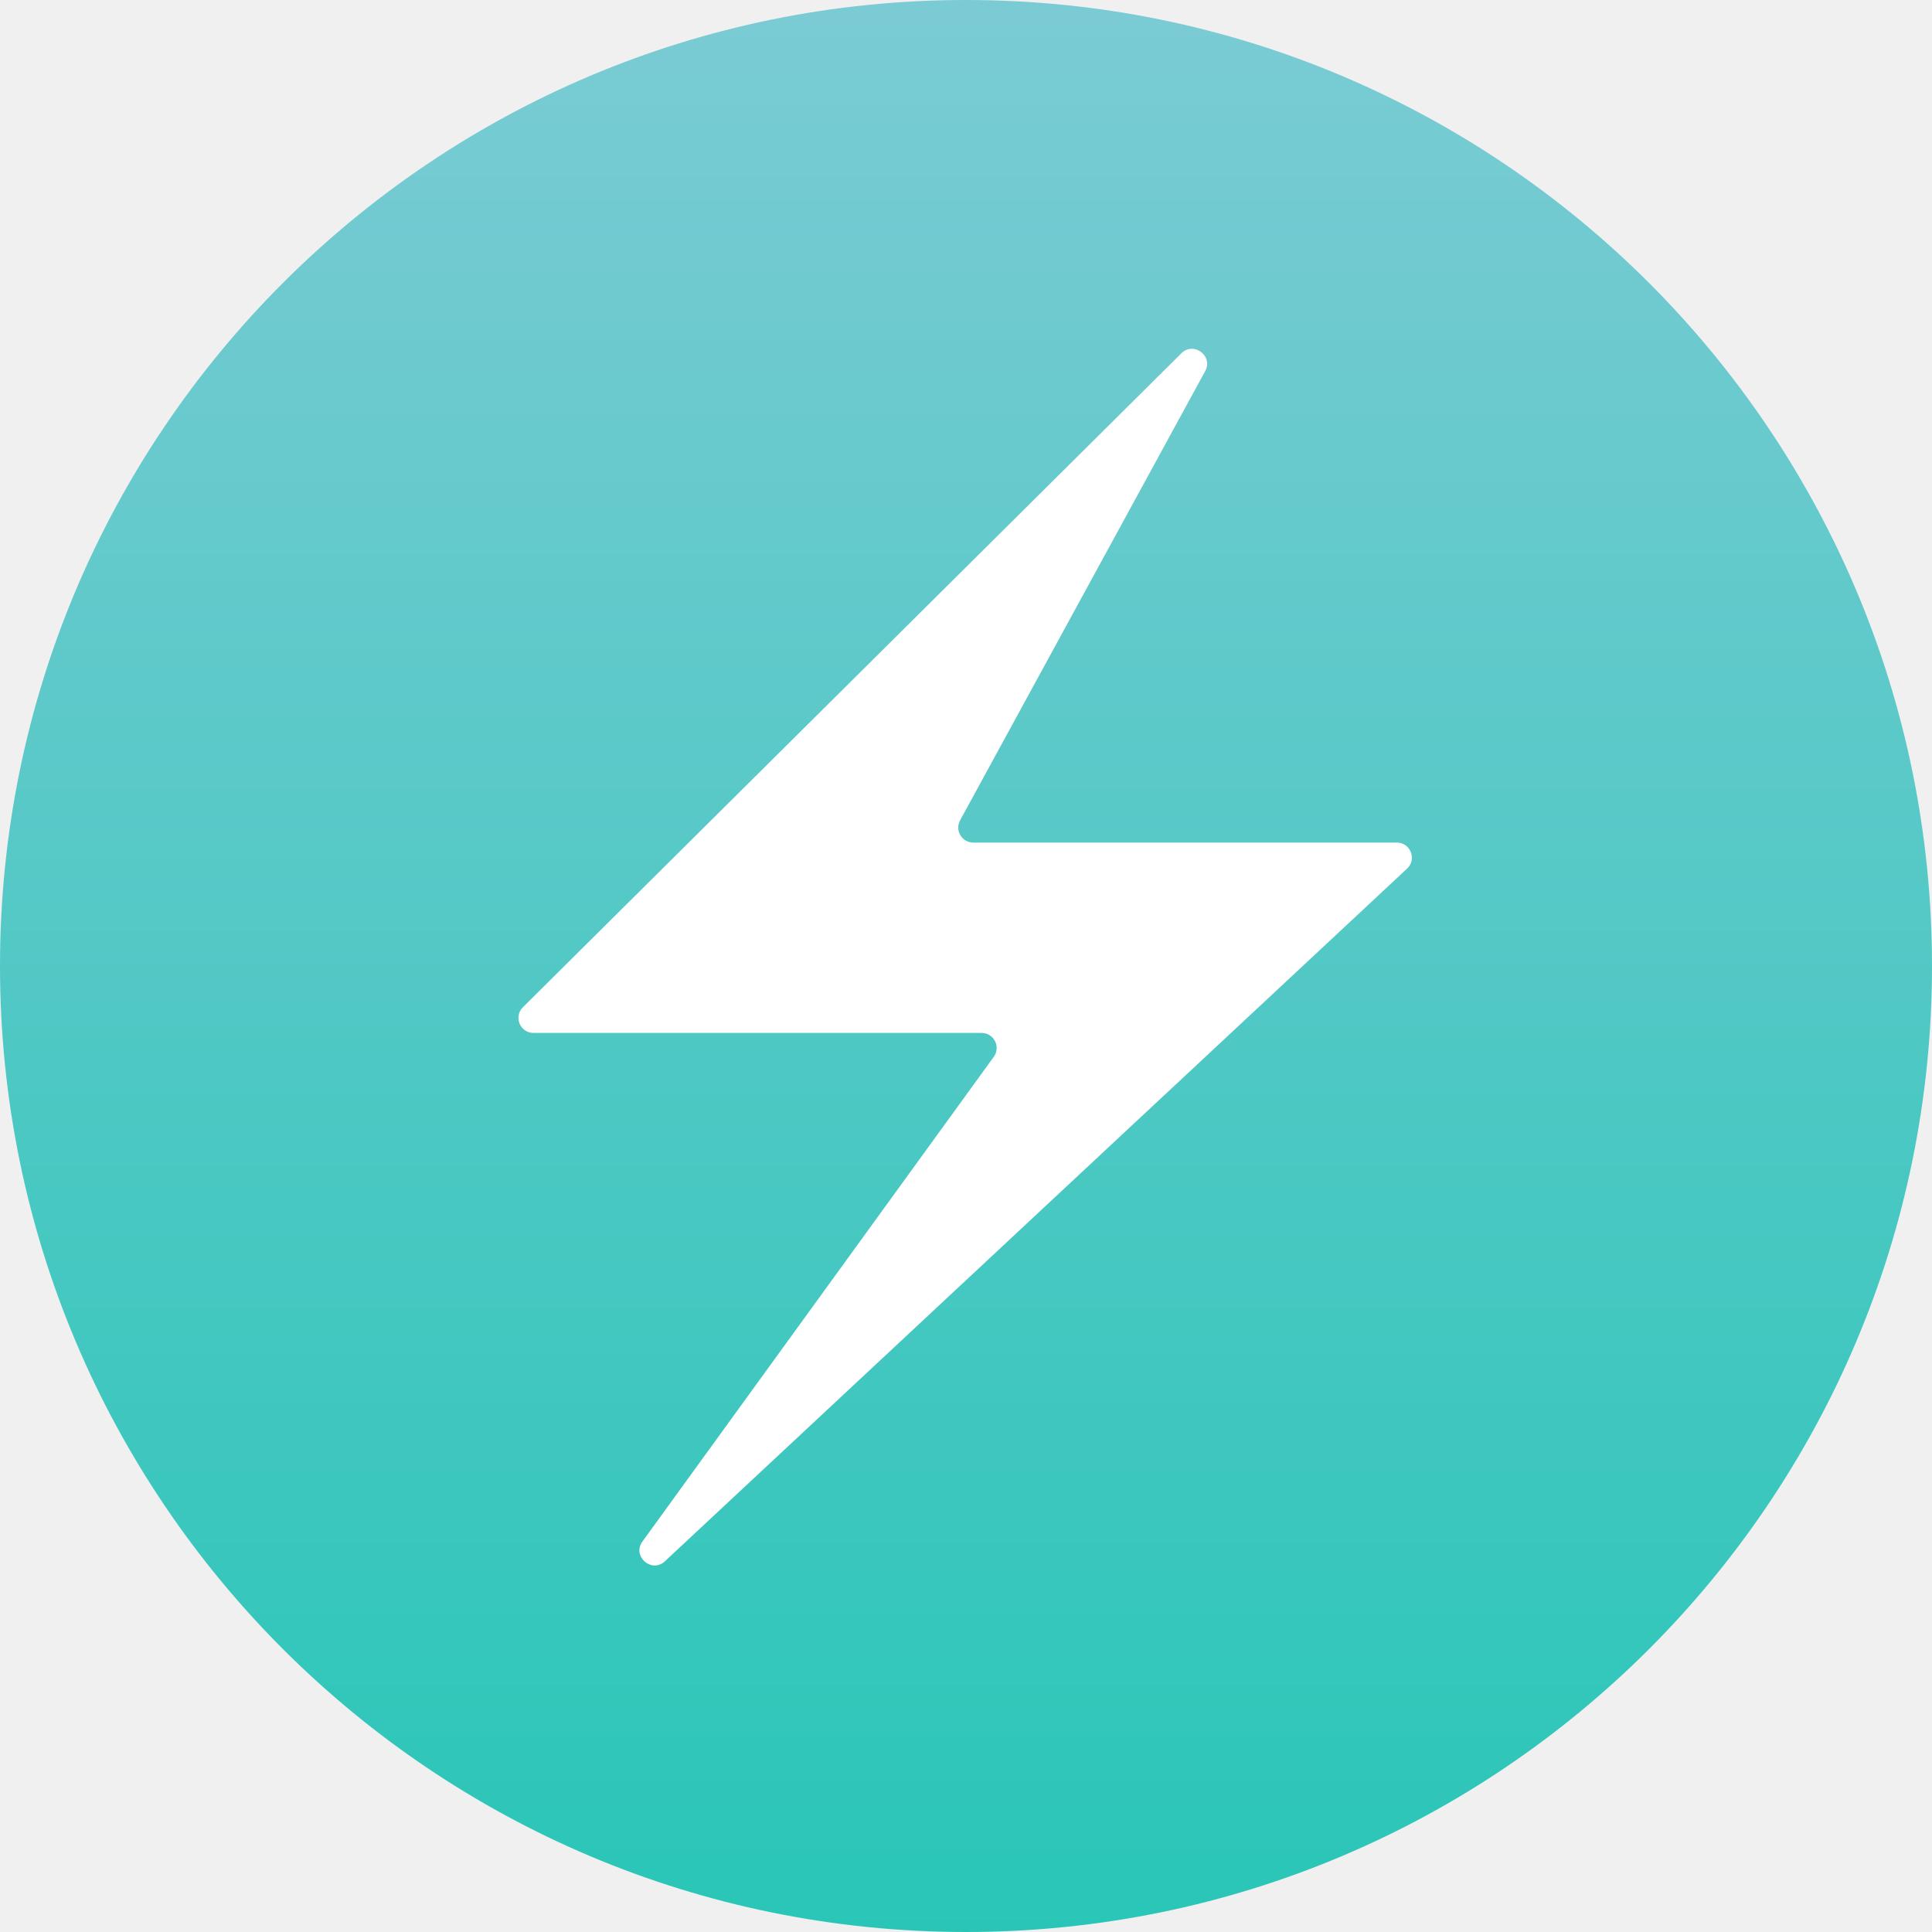
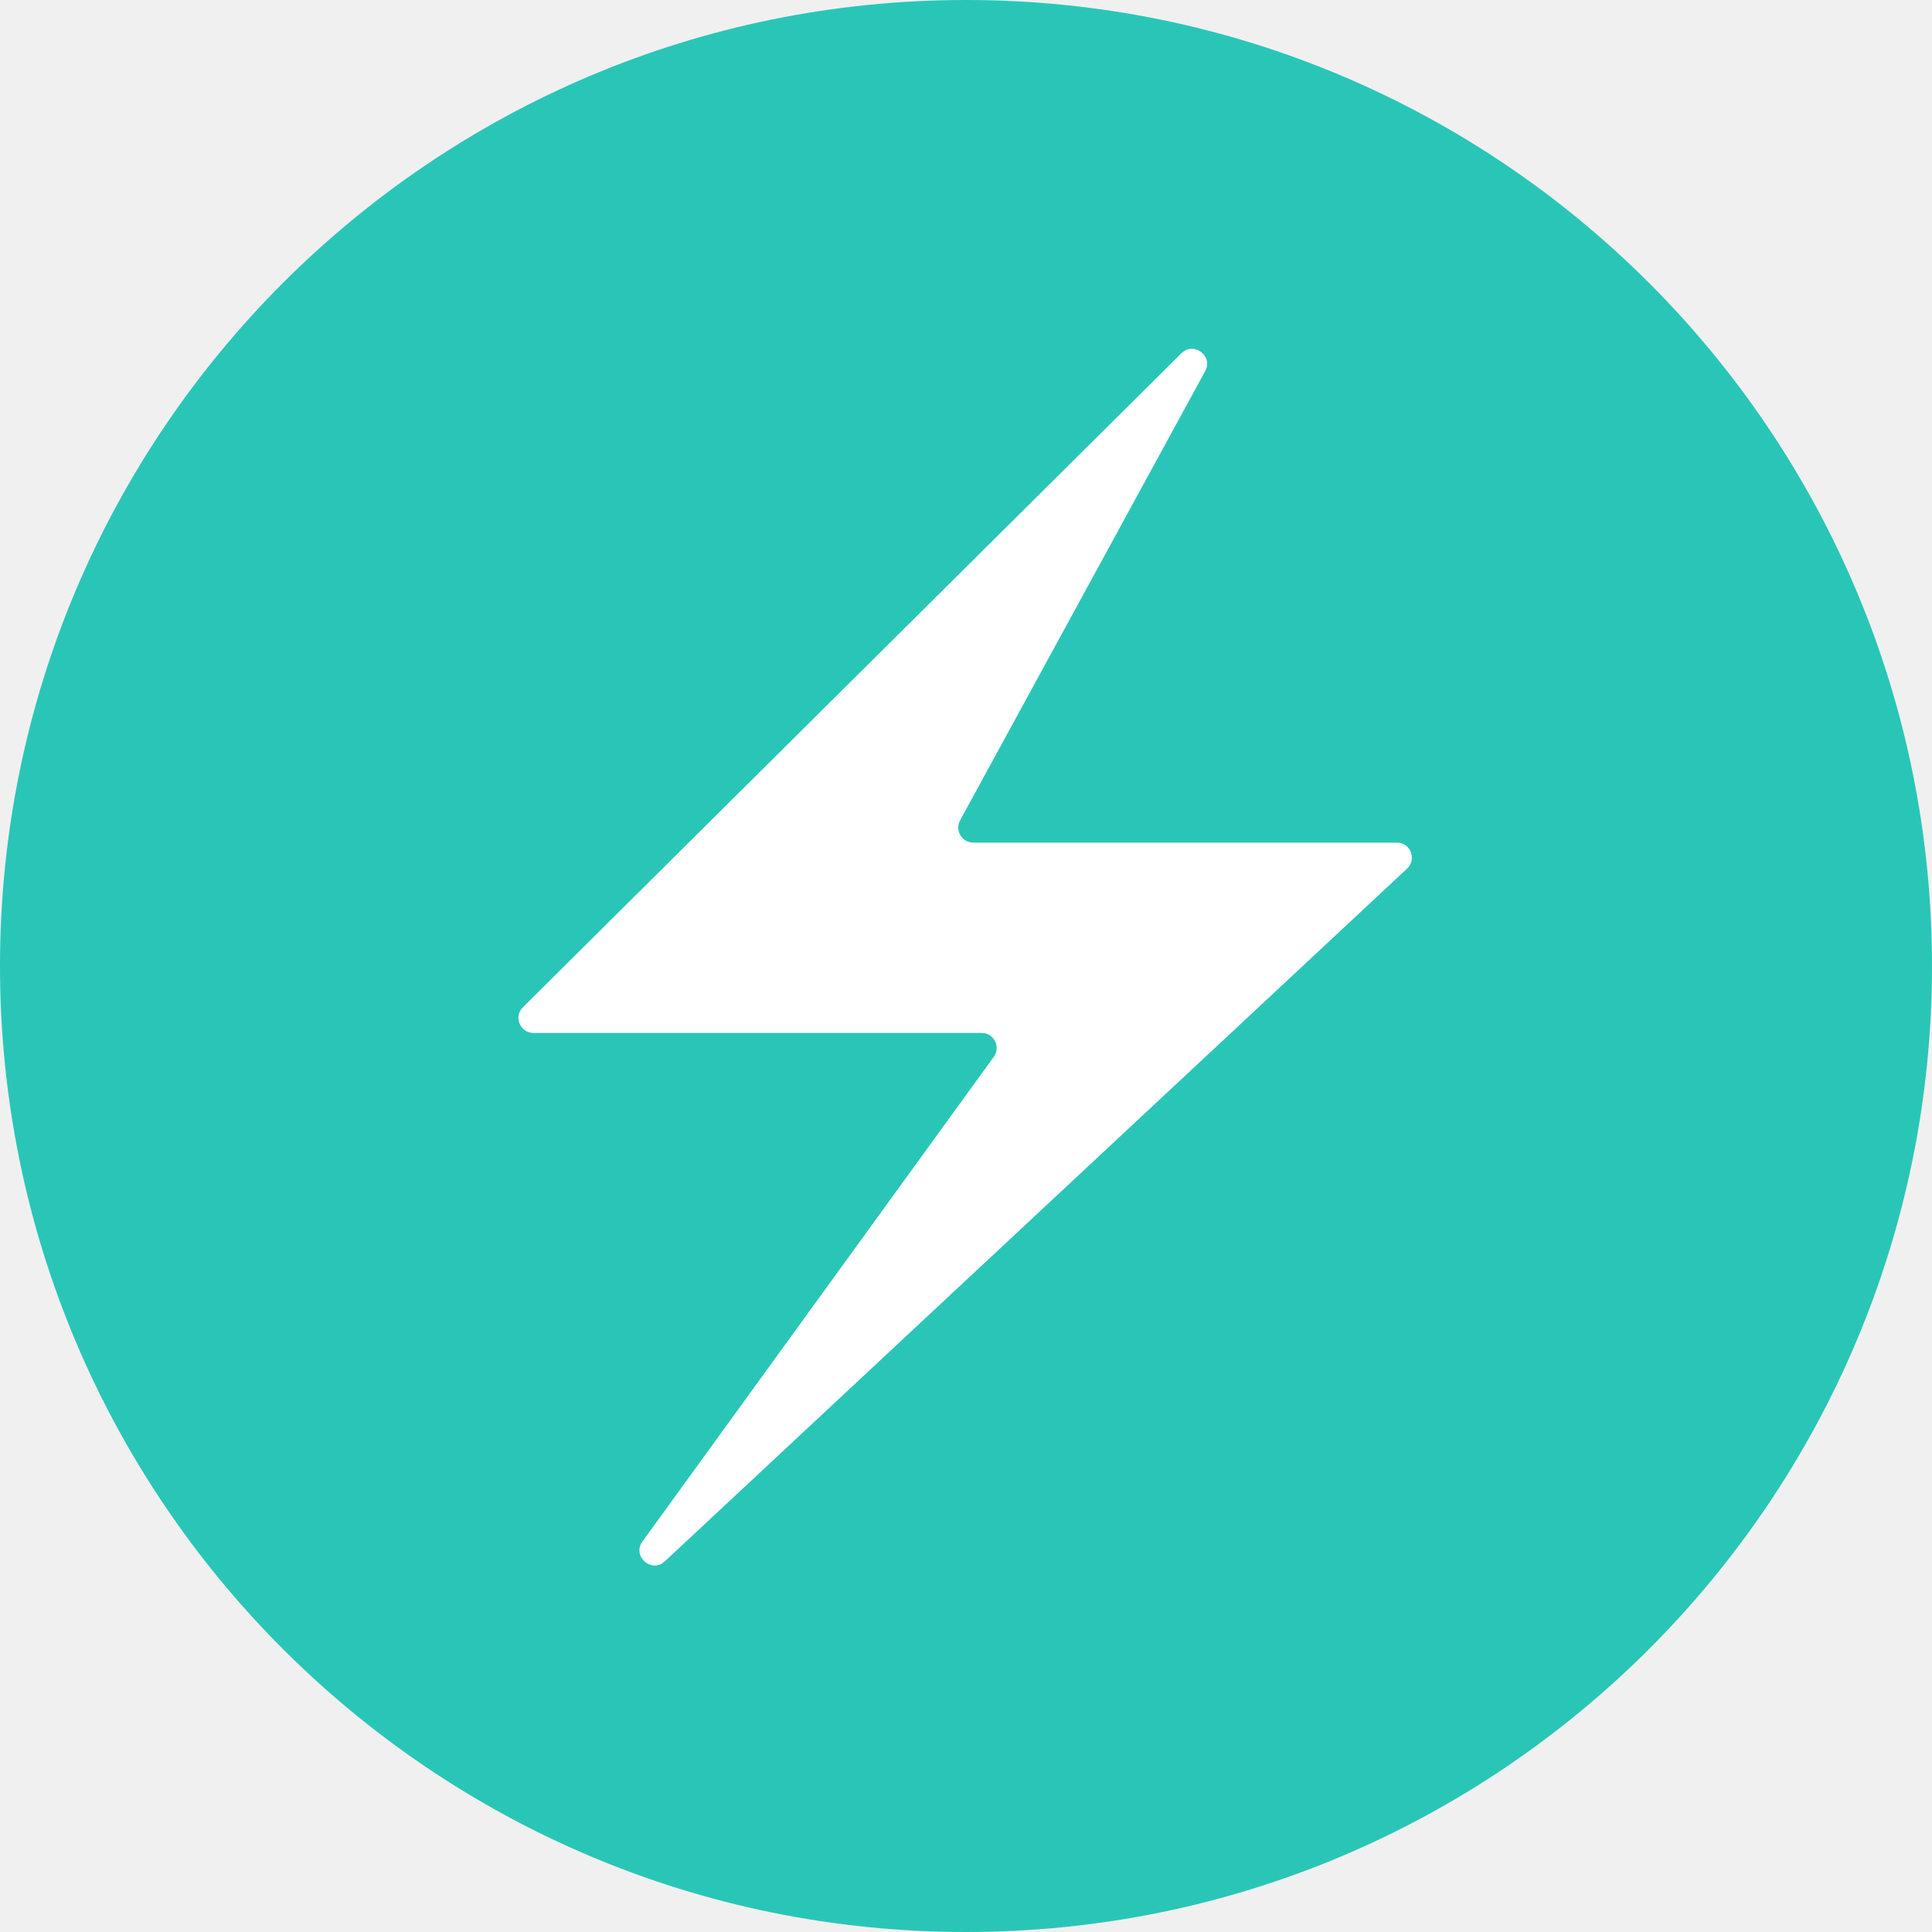
<svg xmlns="http://www.w3.org/2000/svg" class="css-2dk2qc" viewBox="0 0 257 257">
-   <rect width="257" height="257" fill="url(#a)" rx="128.5" />
+   <rect width="257" height="257" fill="#29C6B7" rx="128.5" />
  <path fill="#fff" d="m69.558 133.985 87.592-86.989c1.636-1.625 4.27.352 3.165 2.377l-32.601 59.752c-.728 1.332.237 2.958 1.755 2.958h56.34c1.815 0 2.691 2.223 1.364 3.462l-98.728 92.142c-1.77 1.652-4.405-.676-2.984-2.636l46.736-64.473c.958-1.322.014-3.174-1.619-3.174H70.967c-1.785 0-2.676-2.161-1.409-3.419z" />
-   <defs>
-     <linearGradient id="a" x1="128.5" x2="128.5" y2="257" gradientUnits="userSpaceOnUse">
-       <stop stop-color="#7BCBD4" />
-       <stop offset="1" stop-color="#29C6B7" />
-     </linearGradient>
-   </defs>
</svg>
